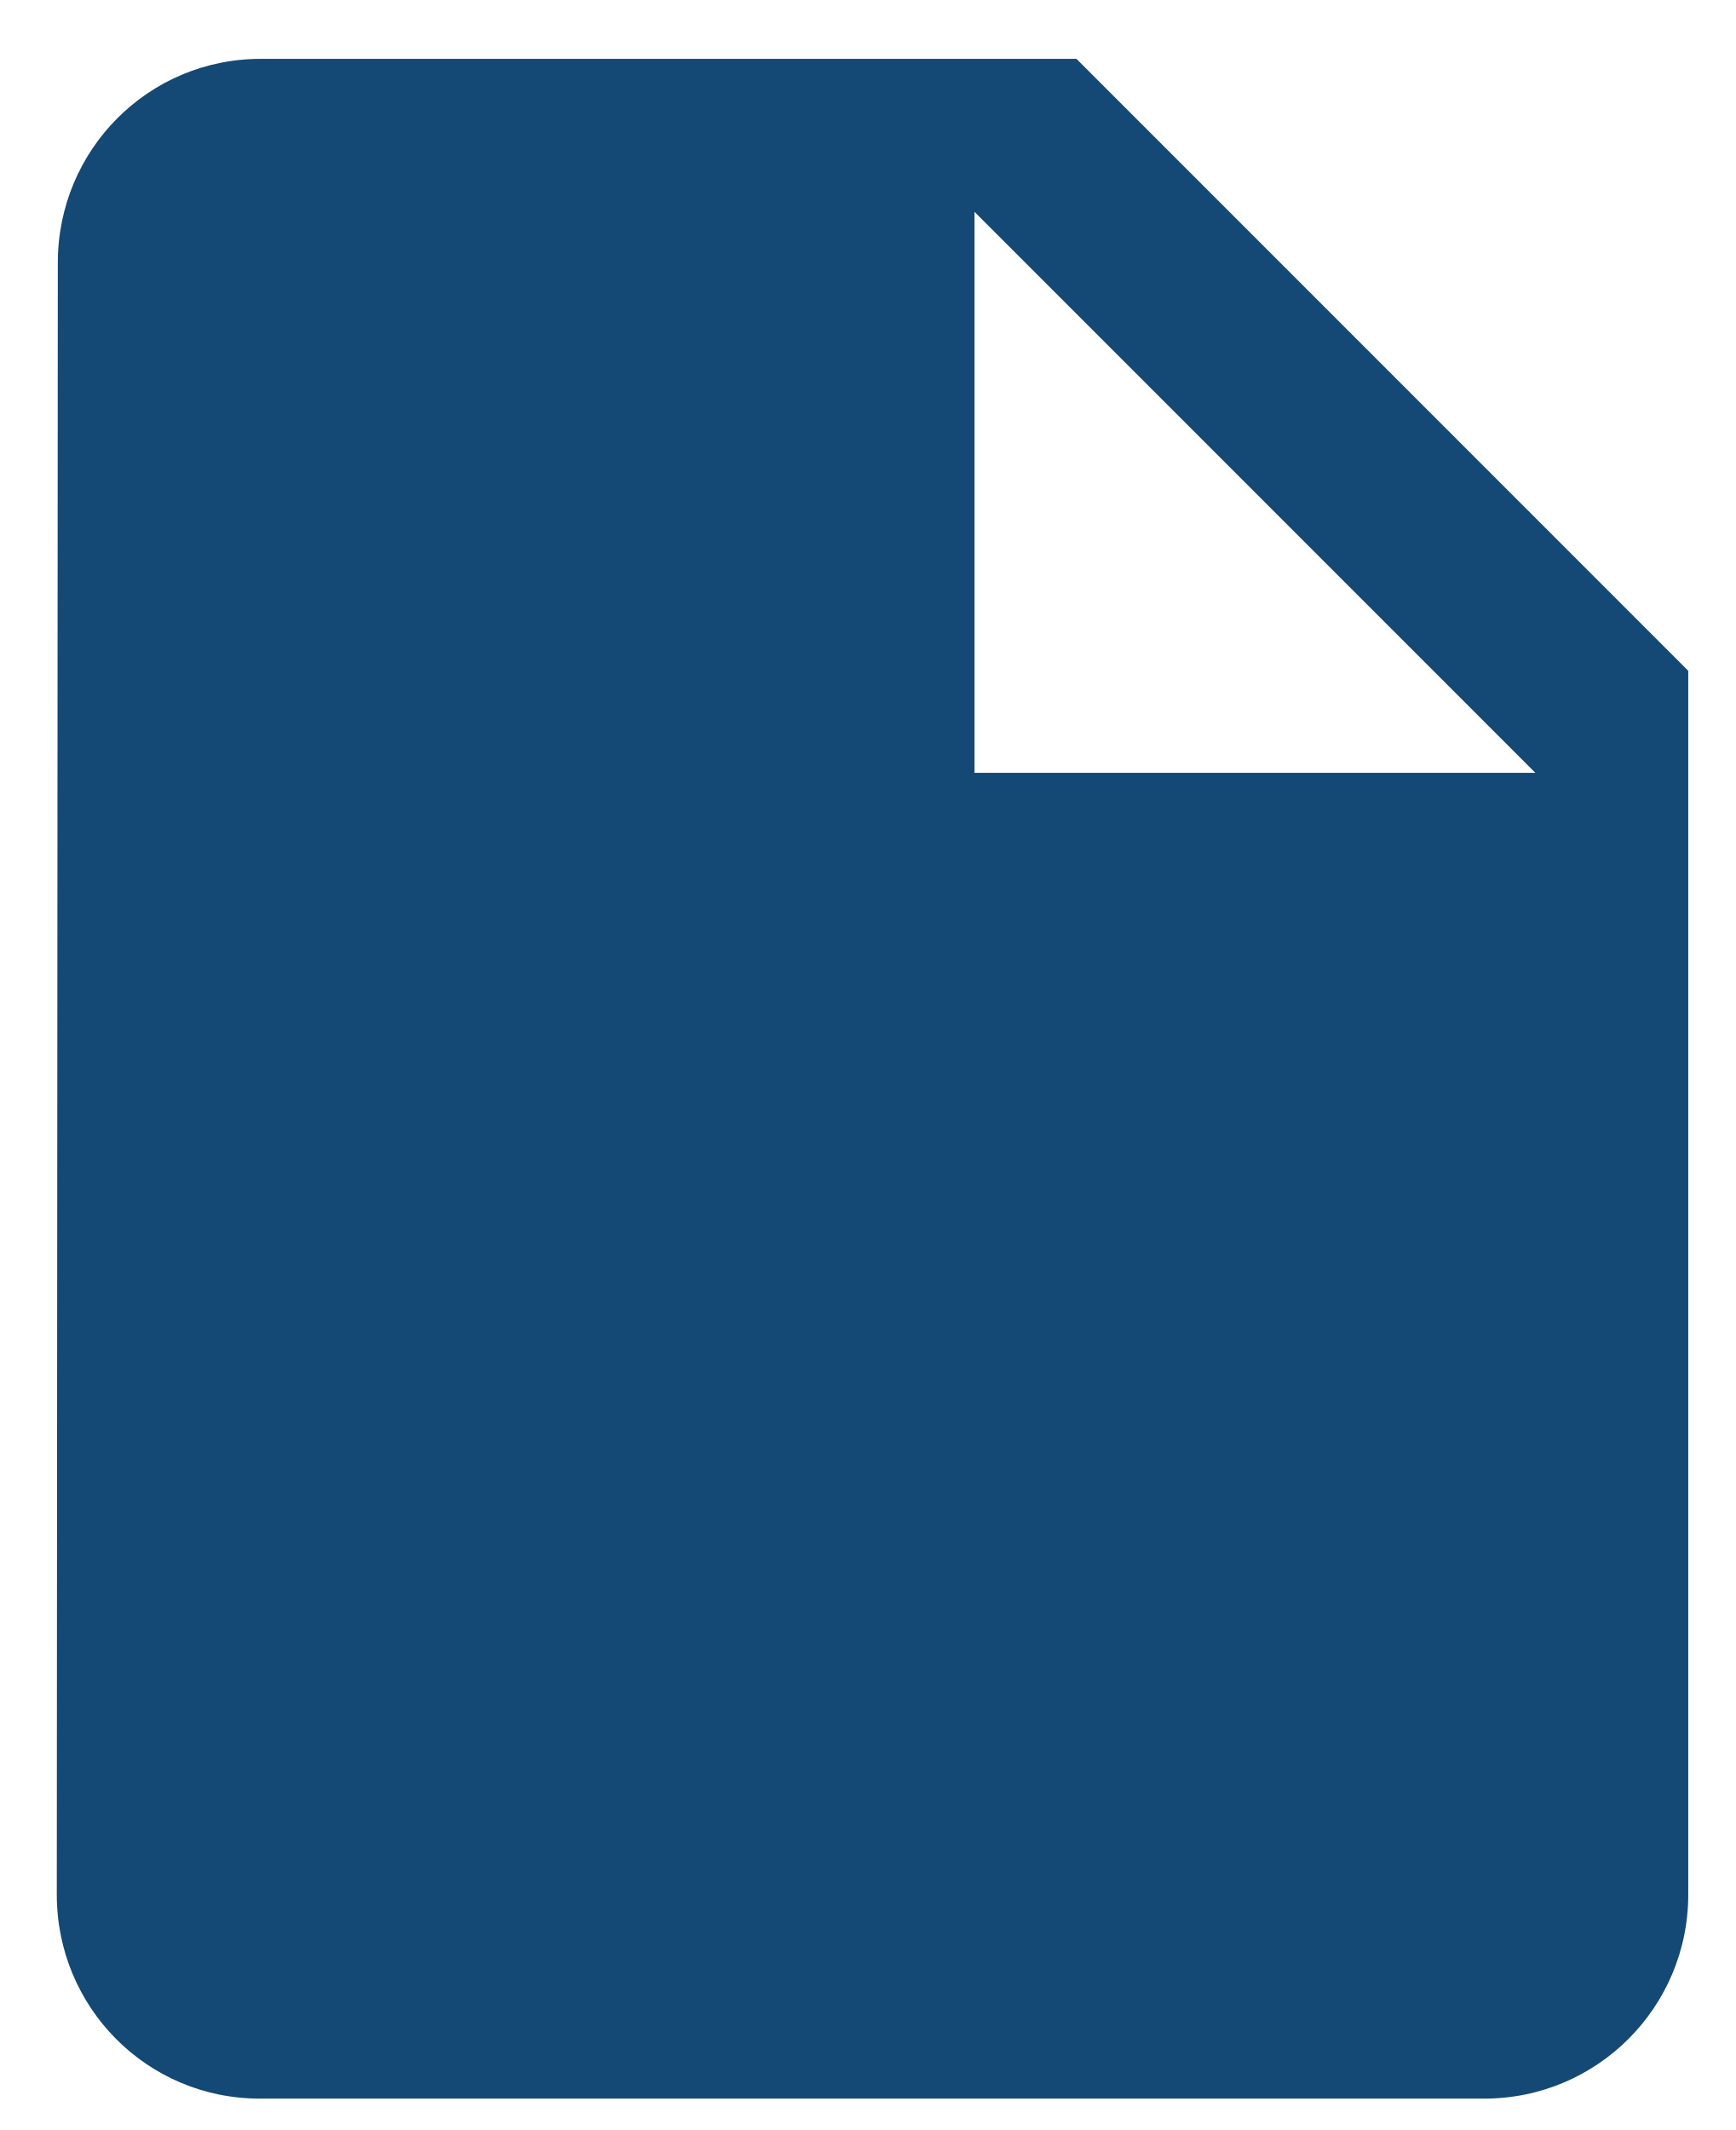
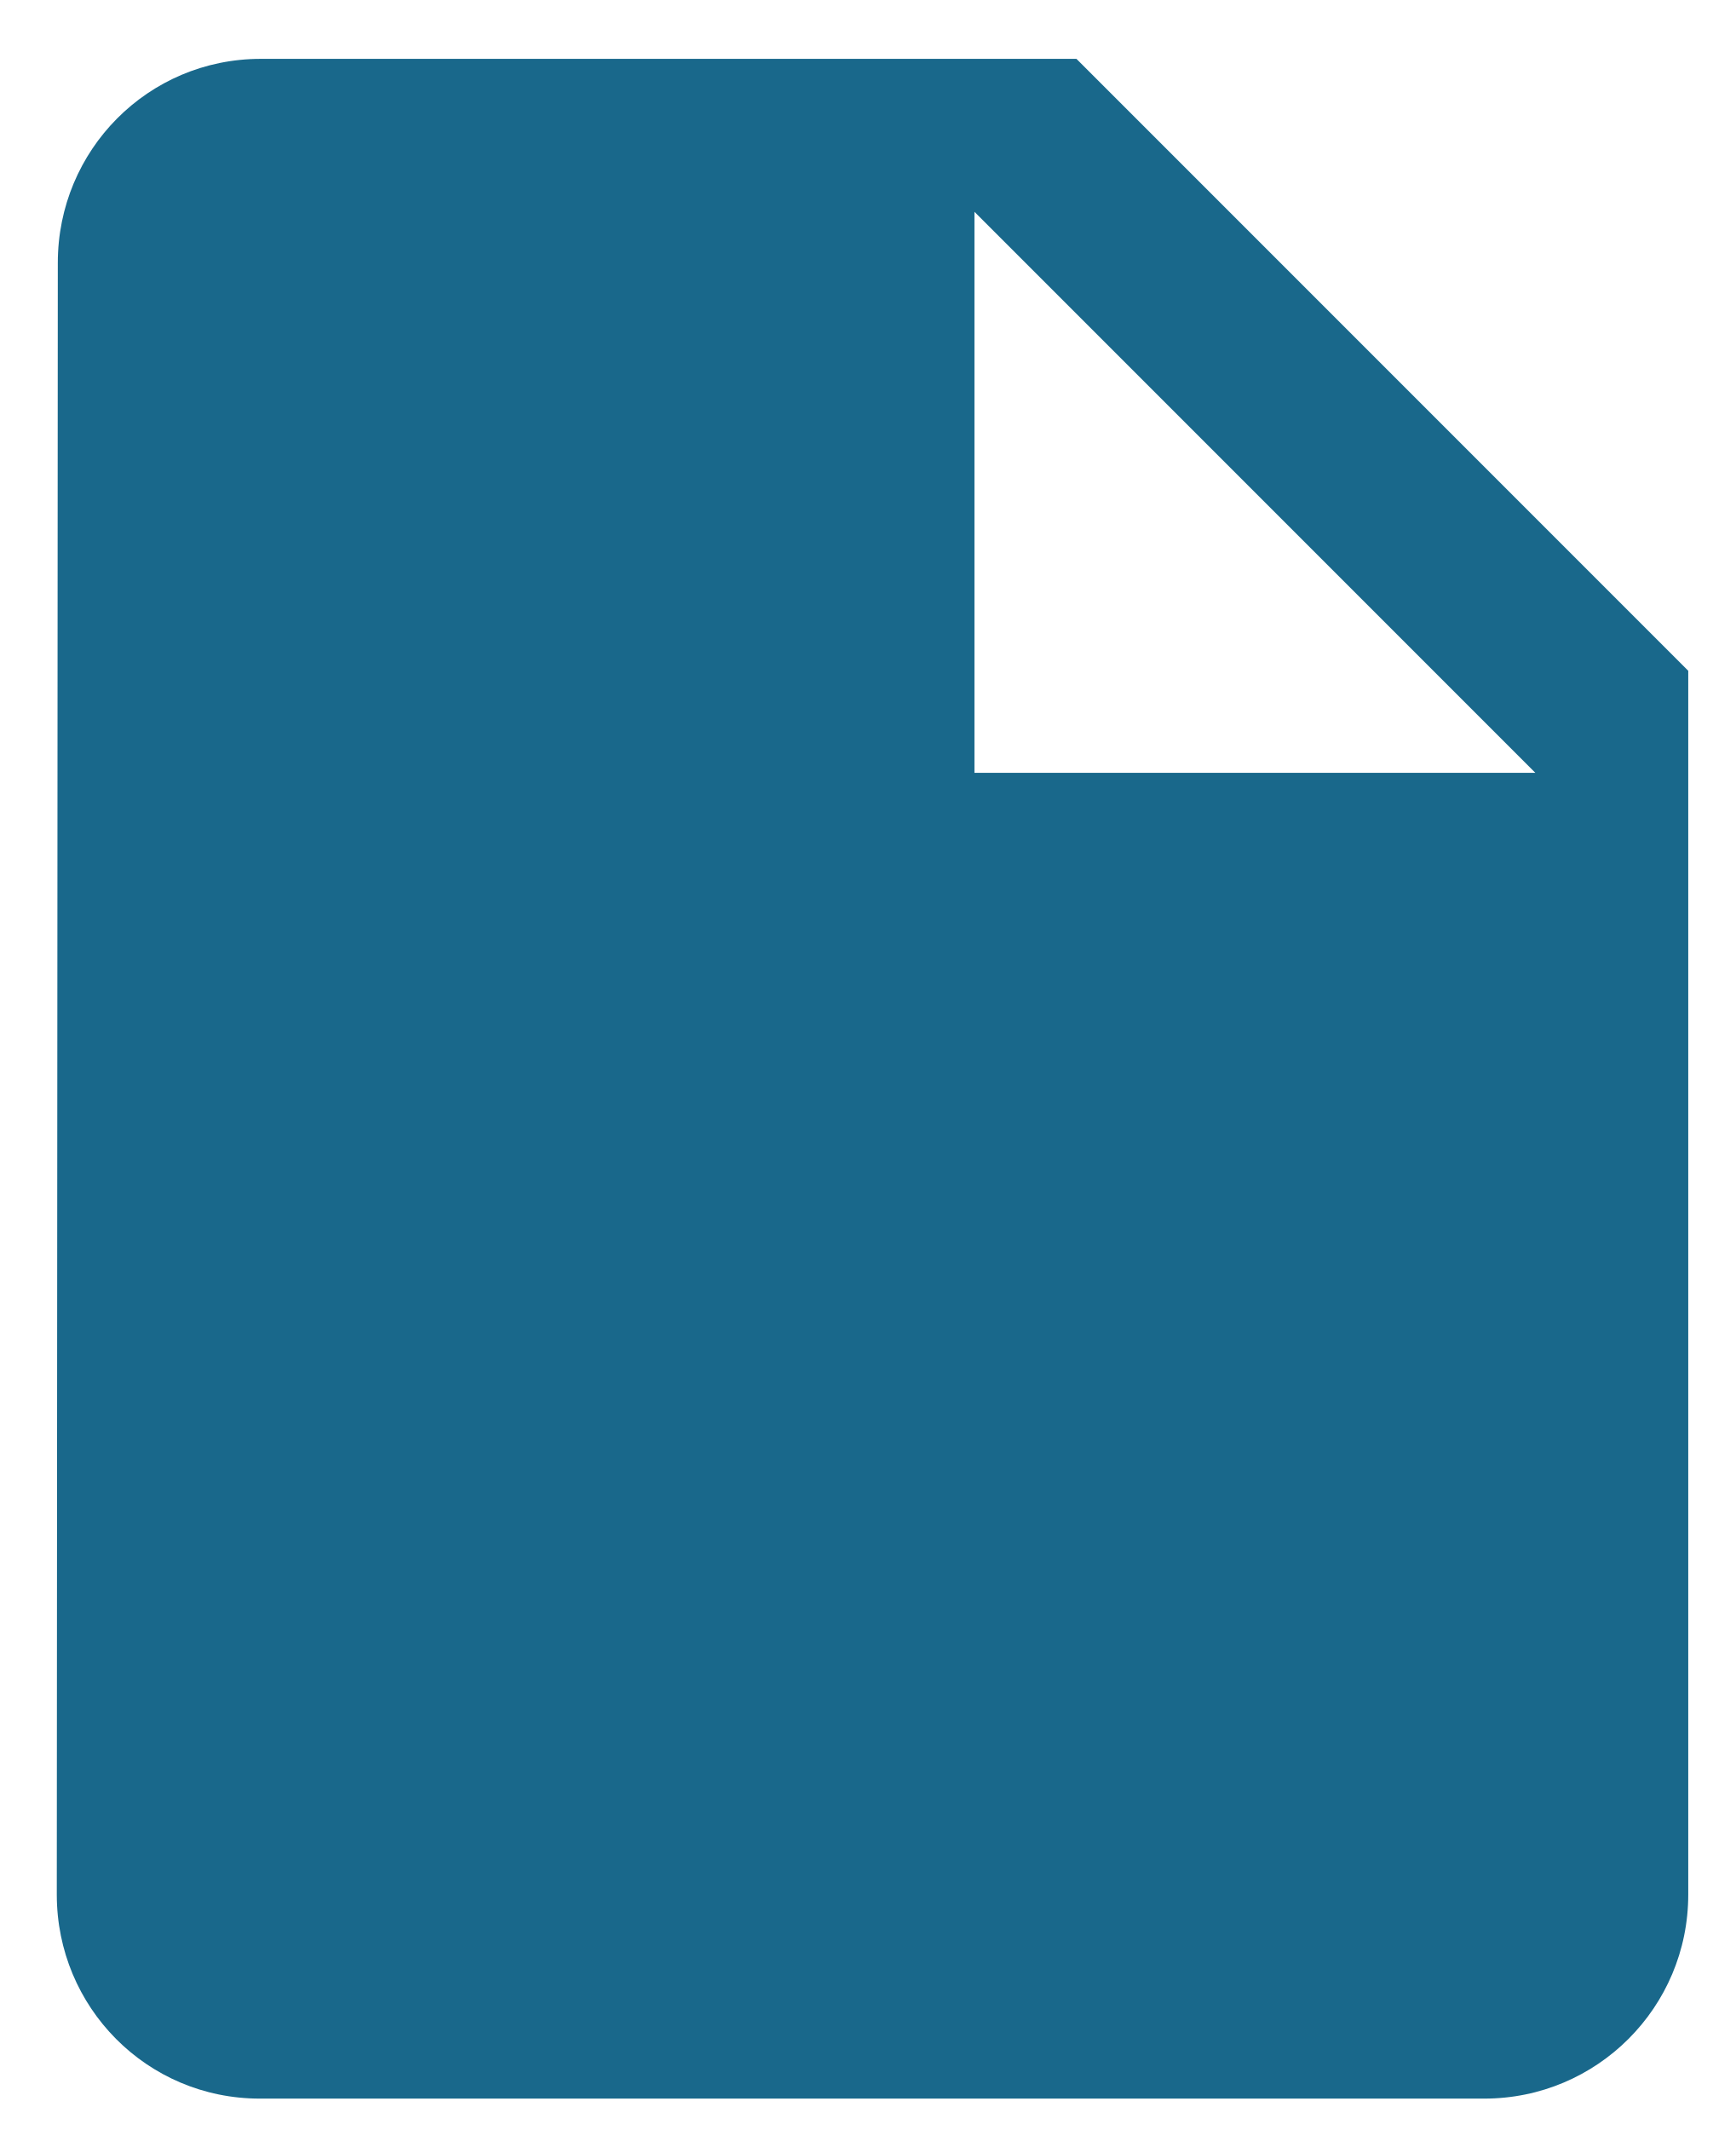
<svg xmlns="http://www.w3.org/2000/svg" width="22" height="27" viewBox="0 0 22 27" fill="none">
-   <path d="M3.306 0.746C1.877 0.746 0.733 1.903 0.733 3.331L0.72 24.016C0.72 25.445 1.864 26.602 3.293 26.602H18.819C20.248 26.602 21.405 25.445 21.405 24.016V8.503L13.648 0.746H3.306ZM12.355 9.796V2.685L19.466 9.796H12.355Z" fill="#134974" />
+   <path d="M3.306 0.746C1.877 0.746 0.733 1.903 0.733 3.331L0.72 24.016C0.72 25.445 1.864 26.602 3.293 26.602H18.819C20.248 26.602 21.405 25.445 21.405 24.016V8.503L13.648 0.746H3.306ZM12.355 9.796V2.685L19.466 9.796H12.355Z" fill="#19688B" />
</svg>
